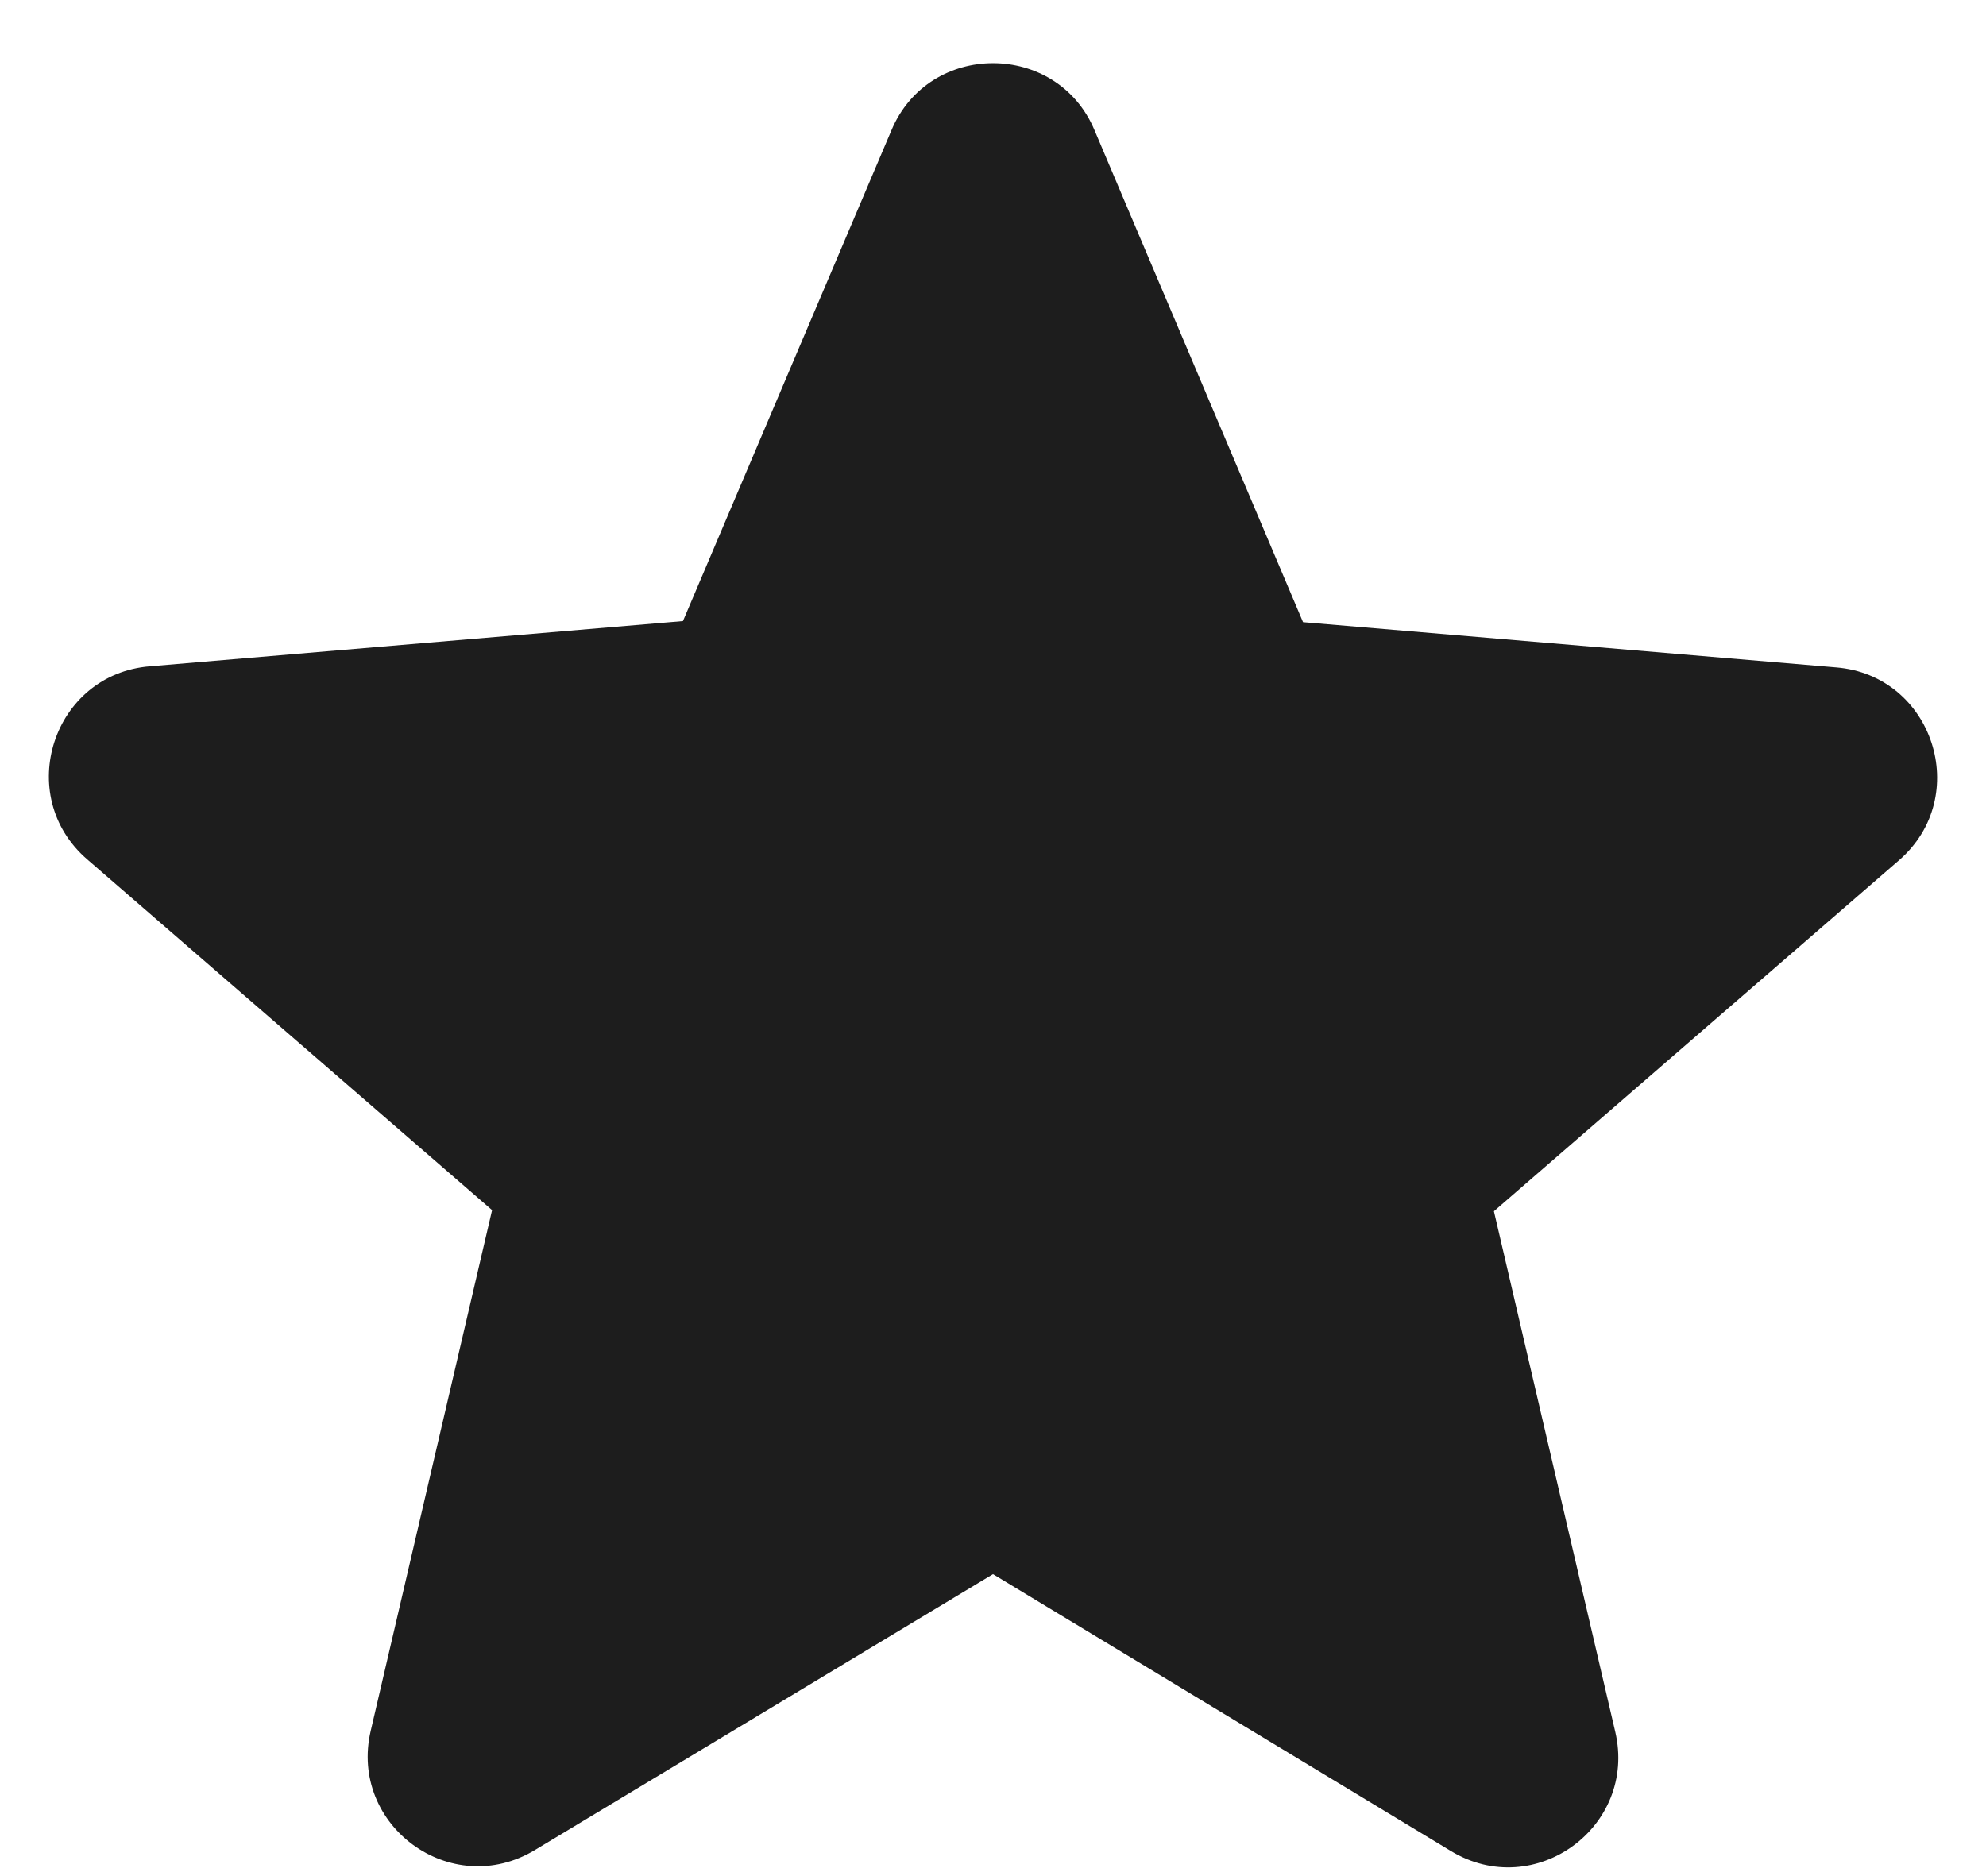
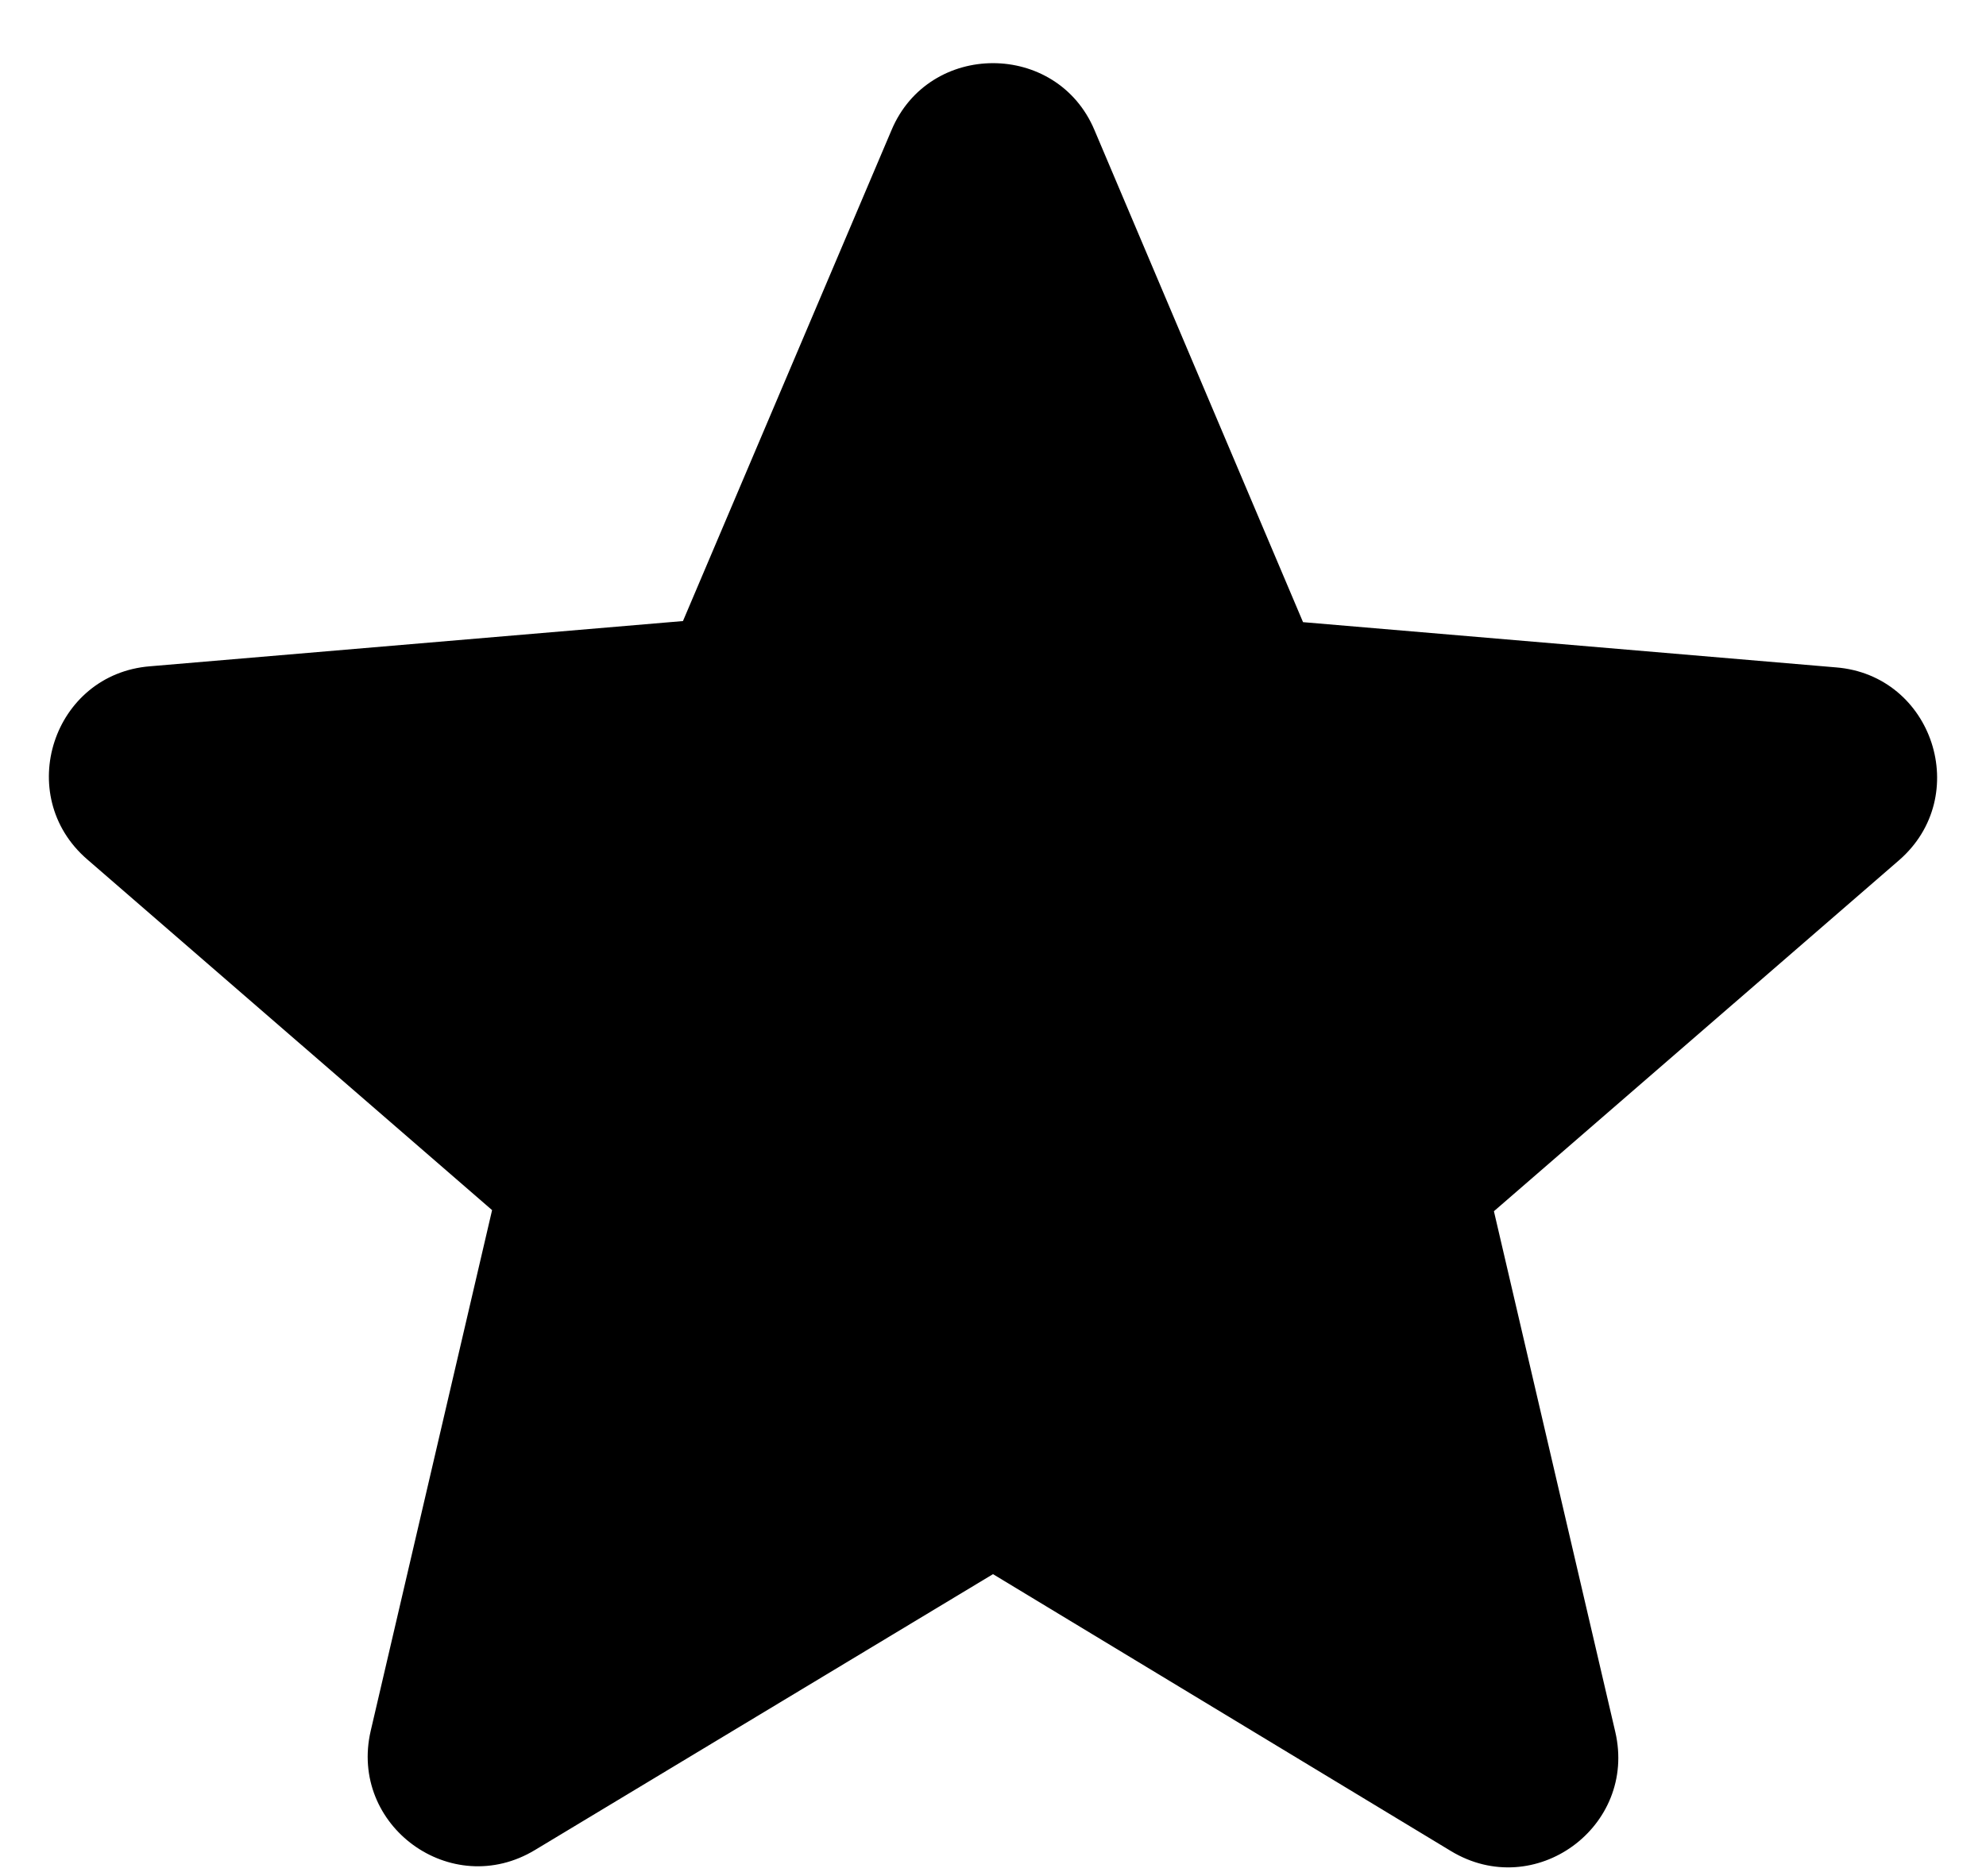
- <svg xmlns="http://www.w3.org/2000/svg" width="18px" height="17px" viewBox="0 0 18 17" version="1.1">
-   <g id="Icons" stroke="none" stroke-width="1" fill="none" fill-rule="evenodd">
-     <g id="Rounded" transform="translate(-273, -4323)">
-       <g id="Toggle" transform="translate(100, 4266)">
-         <g id="-Round-/-Toggle-/-star" transform="translate(170, 54)">
+ <svg xmlns="http://www.w3.org/2000/svg" viewBox="0 0 18 17" version="1.1">
+   <g stroke="none" stroke-width="1" fill="none" fill-rule="evenodd">
+     <g transform="translate(-273, -4323)">
+       <g transform="translate(100, 4266)">
+         <g transform="translate(170, 54)">
          <g>
-             <polygon id="Path" fill-rule="nonzero" points="0 0 24 0 24 24 0 24" />
-             <path d="M12,17.27 L16.15,19.78 C16.91,20.24 17.84,19.56 17.64,18.7 L16.54,13.98 L20.21,10.8 C20.88,10.22 20.52,9.12 19.64,9.05 L14.81,8.64 L12.92,4.18 C12.58,3.37 11.42,3.37 11.08,4.18 L9.19,8.63 L4.36,9.04 C3.48,9.11 3.12,10.21 3.79,10.79 L7.46,13.97 L6.36,18.69 C6.16,19.55 7.09,20.23 7.85,19.77 L12,17.27 Z" id="🔹-Icon-Color" fill="#1D1D1D" />
+             <polygon fill-rule="nonzero" points="0 0 24 0 24 24 0 24" />
+             <path d="M12,17.27 L16.15,19.78 C16.91,20.24 17.84,19.56 17.64,18.7 L16.54,13.98 L20.21,10.8 C20.88,10.22 20.52,9.12 19.64,9.05 L14.81,8.64 L12.92,4.18 C12.58,3.37 11.42,3.37 11.08,4.18 L9.19,8.63 L4.36,9.04 C3.48,9.11 3.12,10.21 3.79,10.79 L7.46,13.97 L6.36,18.69 C6.16,19.55 7.09,20.23 7.85,19.77 L12,17.27 Z" fill="currentColor" />
          </g>
        </g>
      </g>
    </g>
  </g>
</svg>
